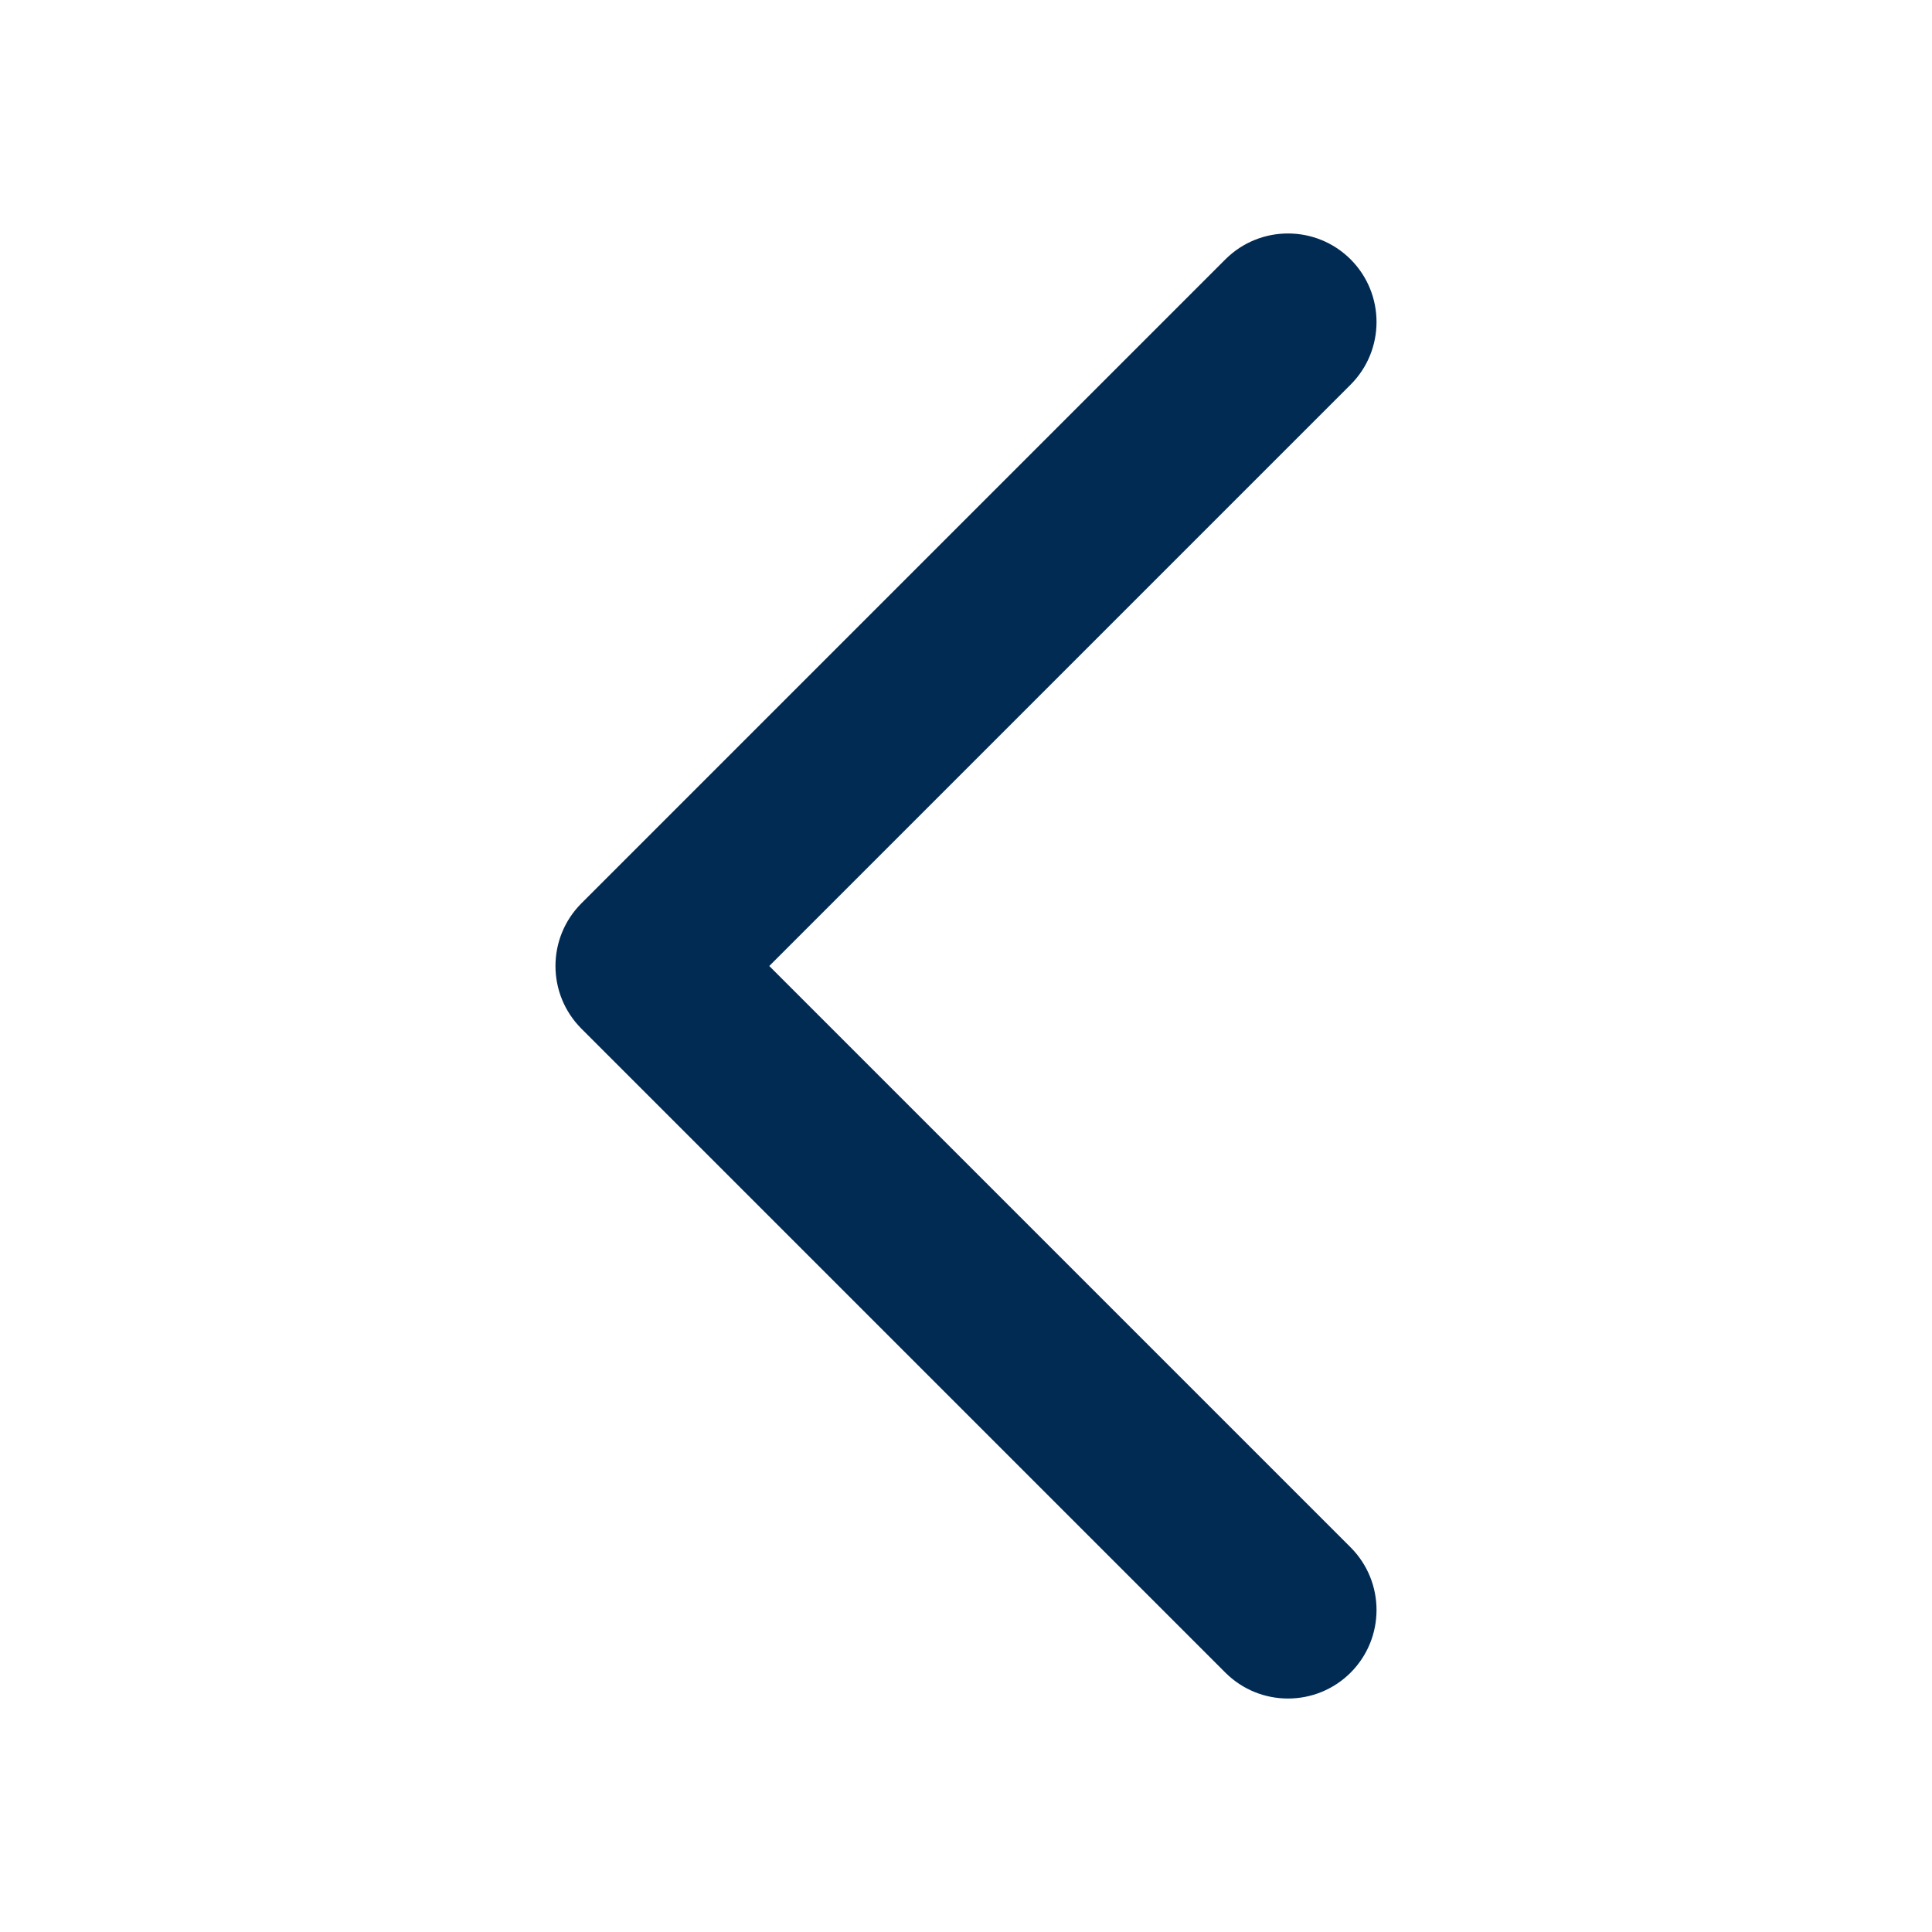
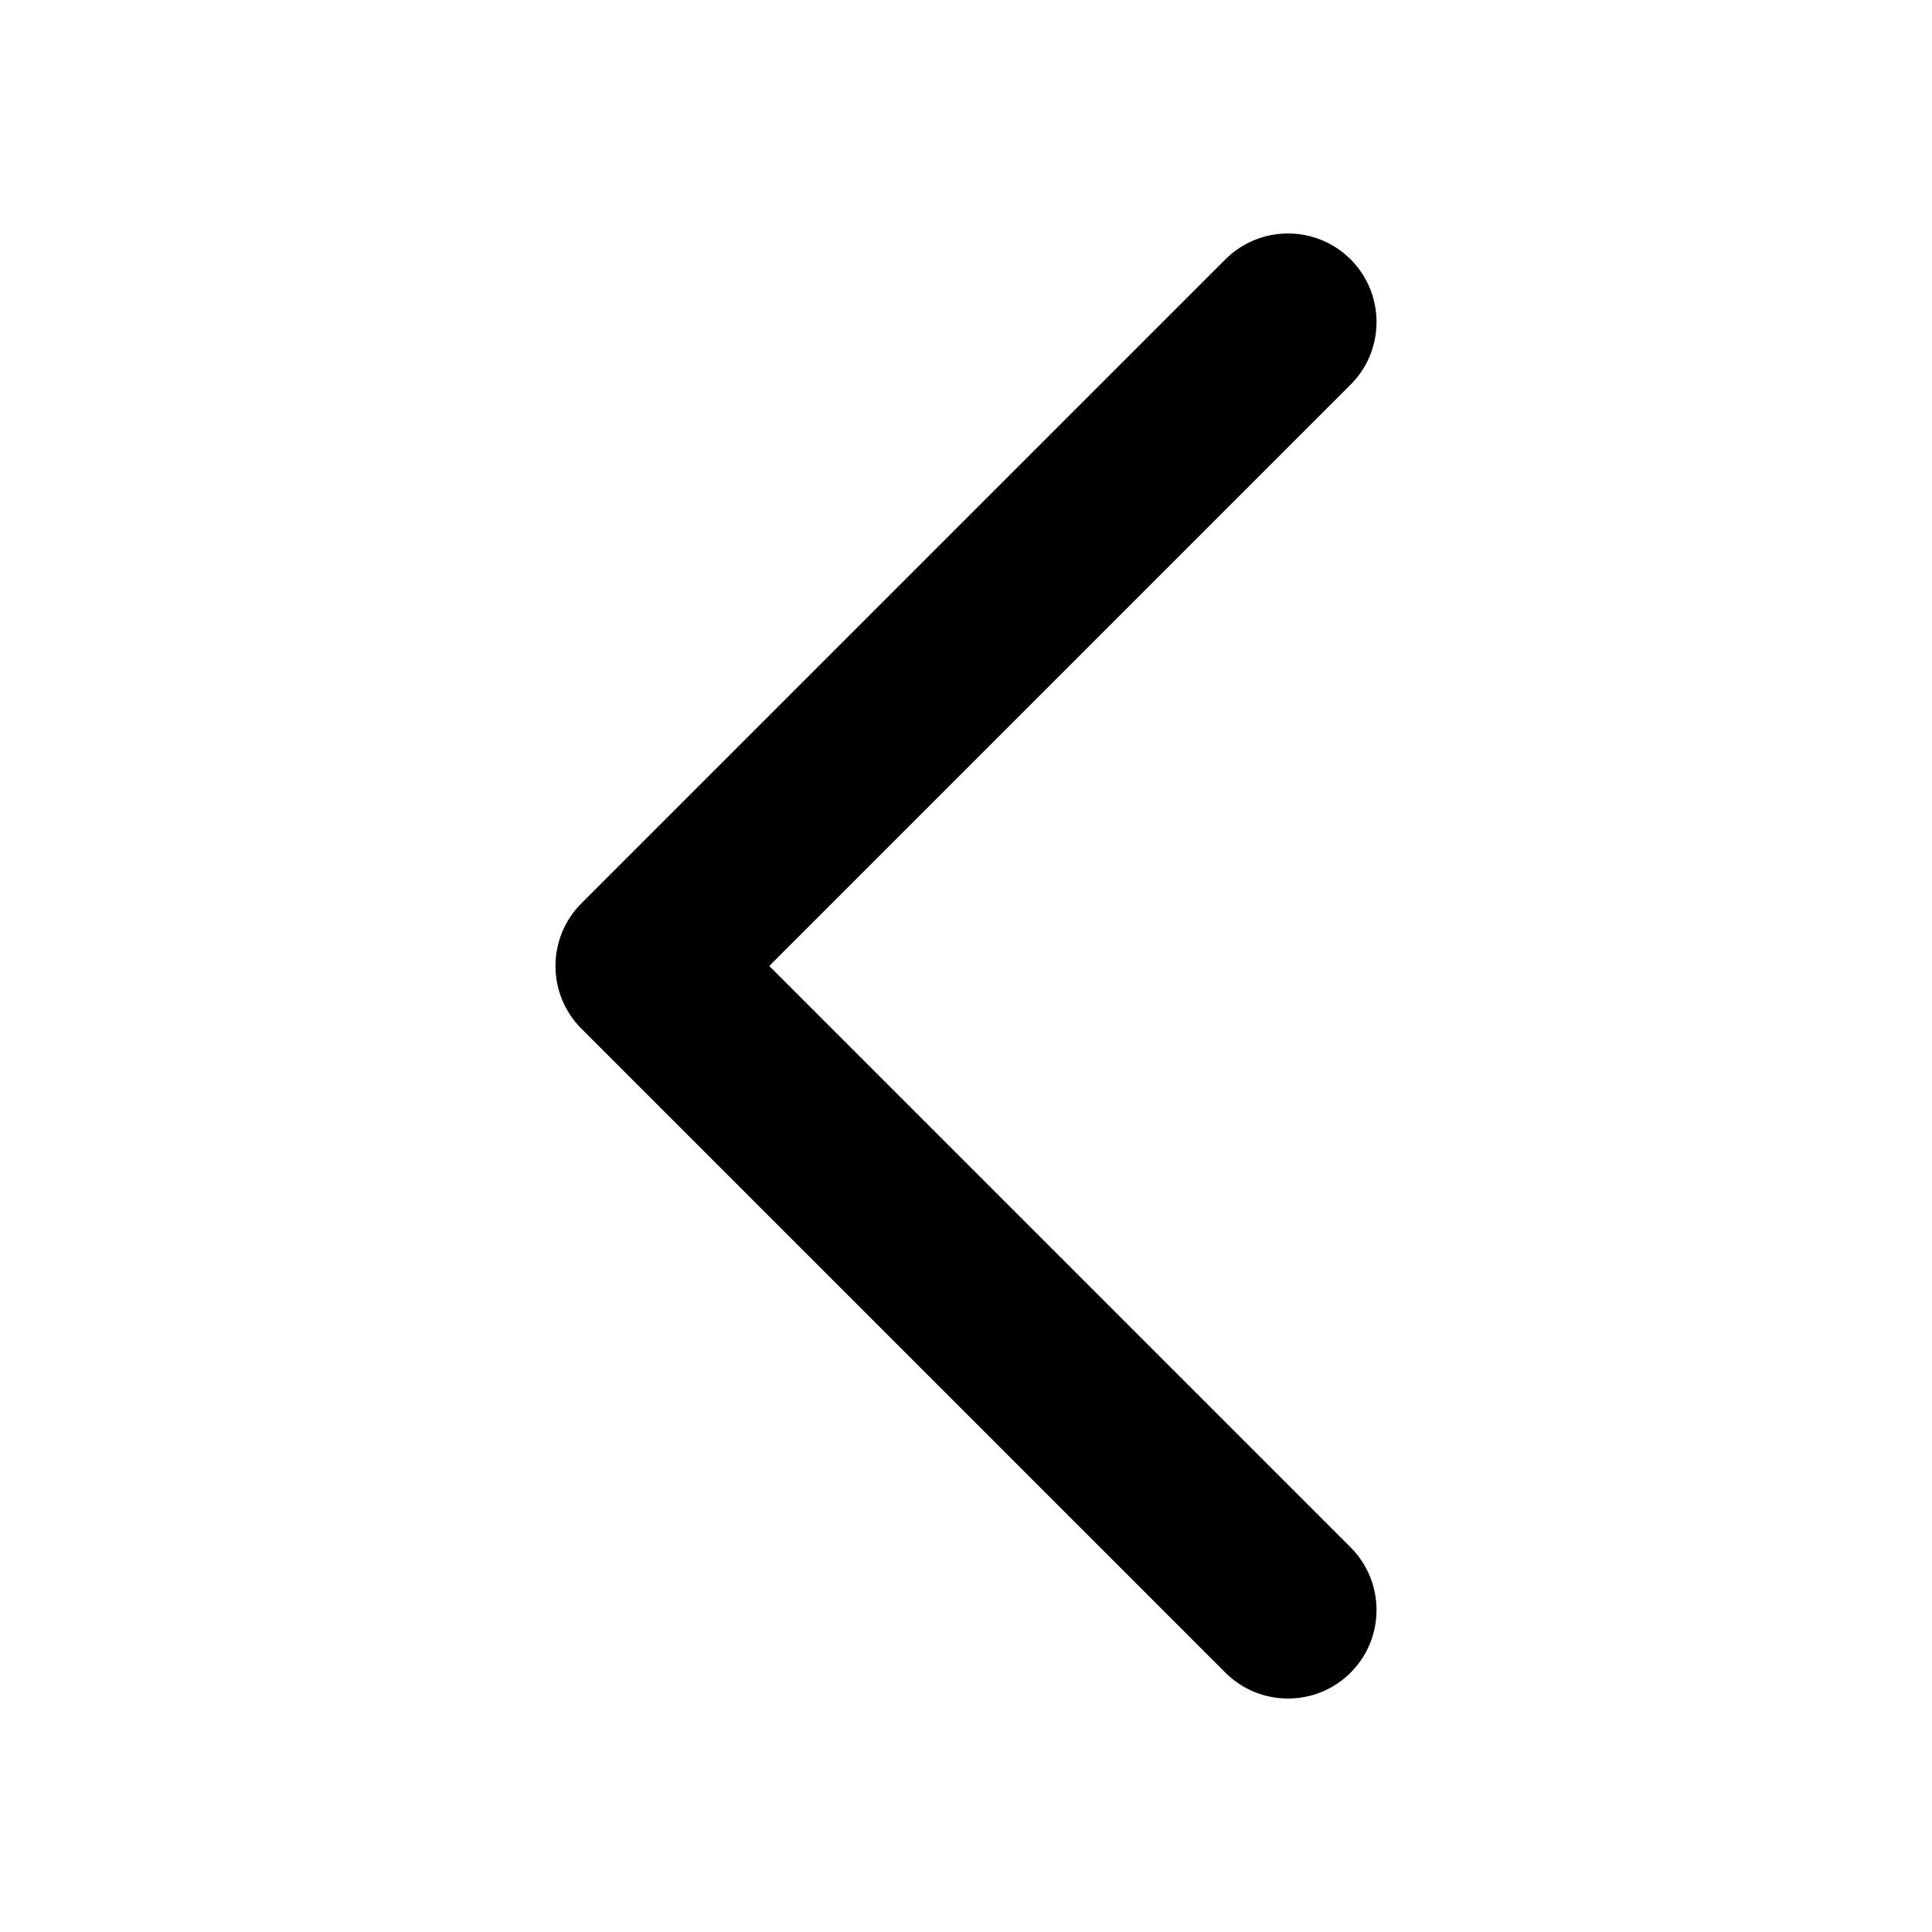
<svg xmlns="http://www.w3.org/2000/svg" width="24" height="24" viewBox="0 0 24 24" fill="none">
-   <path fill-rule="evenodd" clip-rule="evenodd" d="M16.778 3.222C16.348 2.793 15.652 2.793 15.222 3.222L7.222 11.222C6.793 11.652 6.793 12.348 7.222 12.778L15.222 20.778C15.652 21.207 16.348 21.207 16.778 20.778C17.207 20.348 17.207 19.652 16.778 19.222L9.556 12L16.778 4.778C17.207 4.348 17.207 3.652 16.778 3.222Z" fill="#022B54" />
+   <path fill-rule="evenodd" clip-rule="evenodd" d="M16.778 3.222C16.348 2.793 15.652 2.793 15.222 3.222L7.222 11.222C6.793 11.652 6.793 12.348 7.222 12.778L15.222 20.778C15.652 21.207 16.348 21.207 16.778 20.778C17.207 20.348 17.207 19.652 16.778 19.222L9.556 12L16.778 4.778C17.207 4.348 17.207 3.652 16.778 3.222Z" fill="#000" />
</svg>
